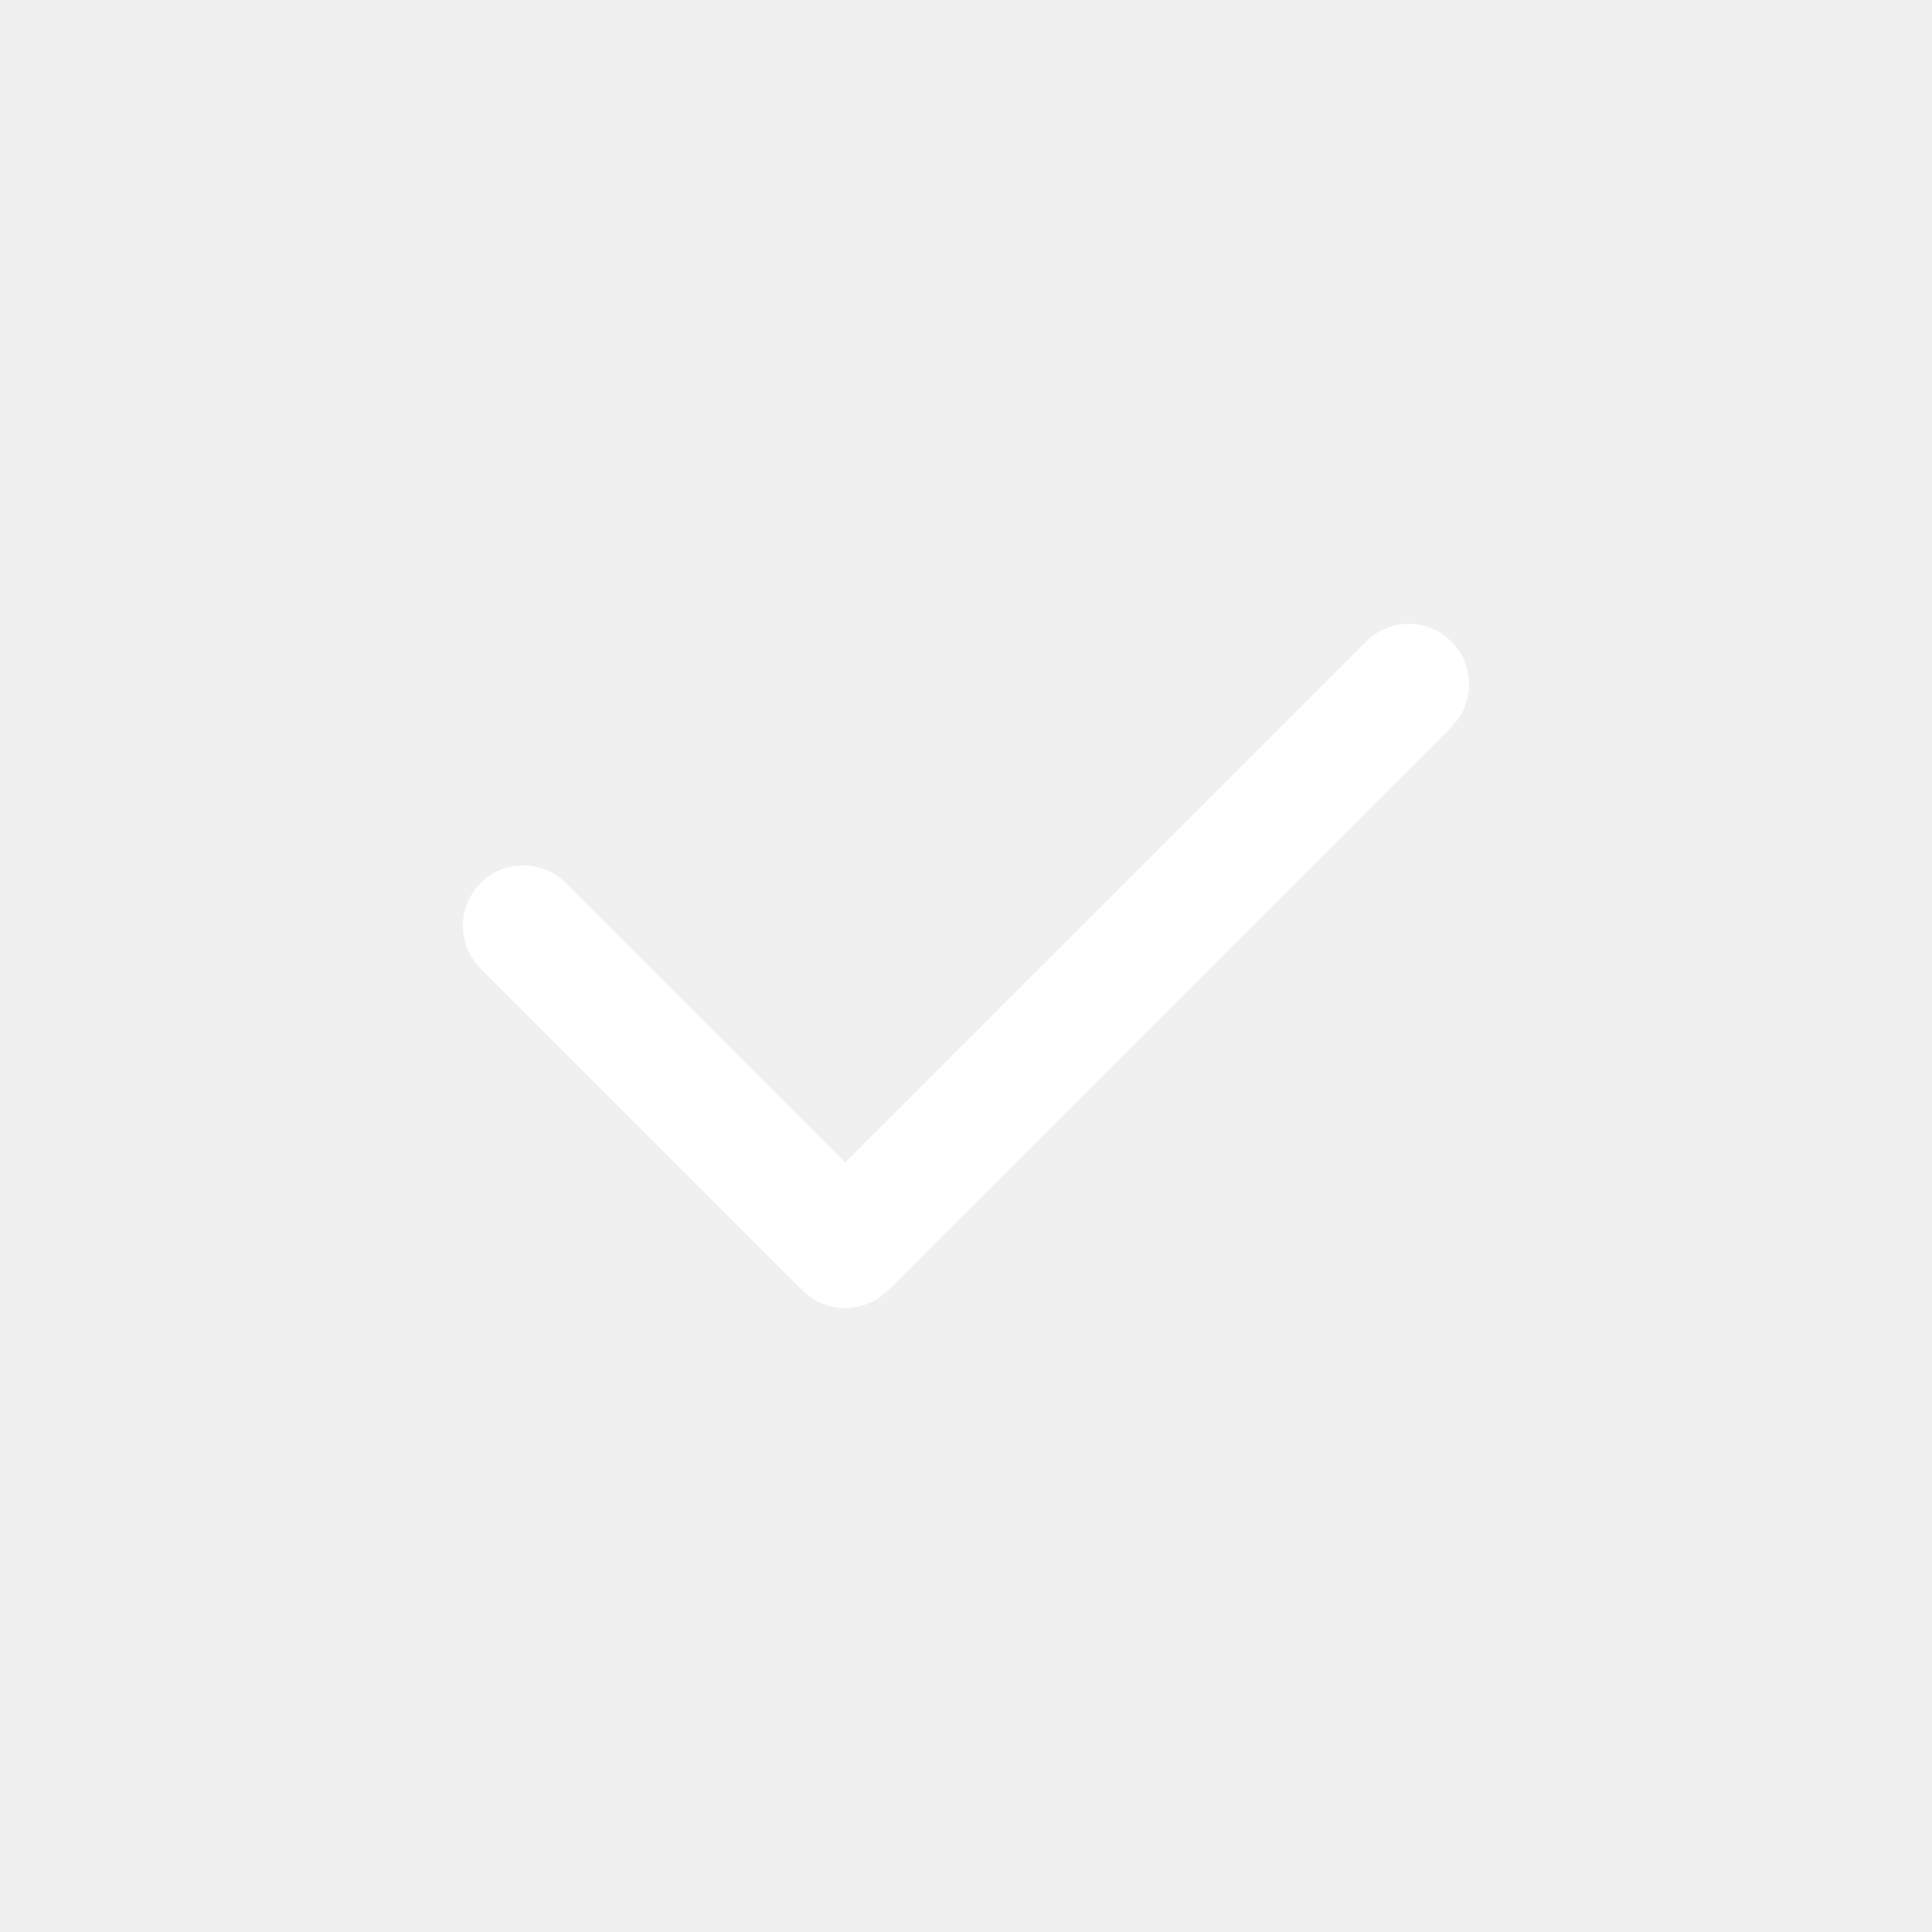
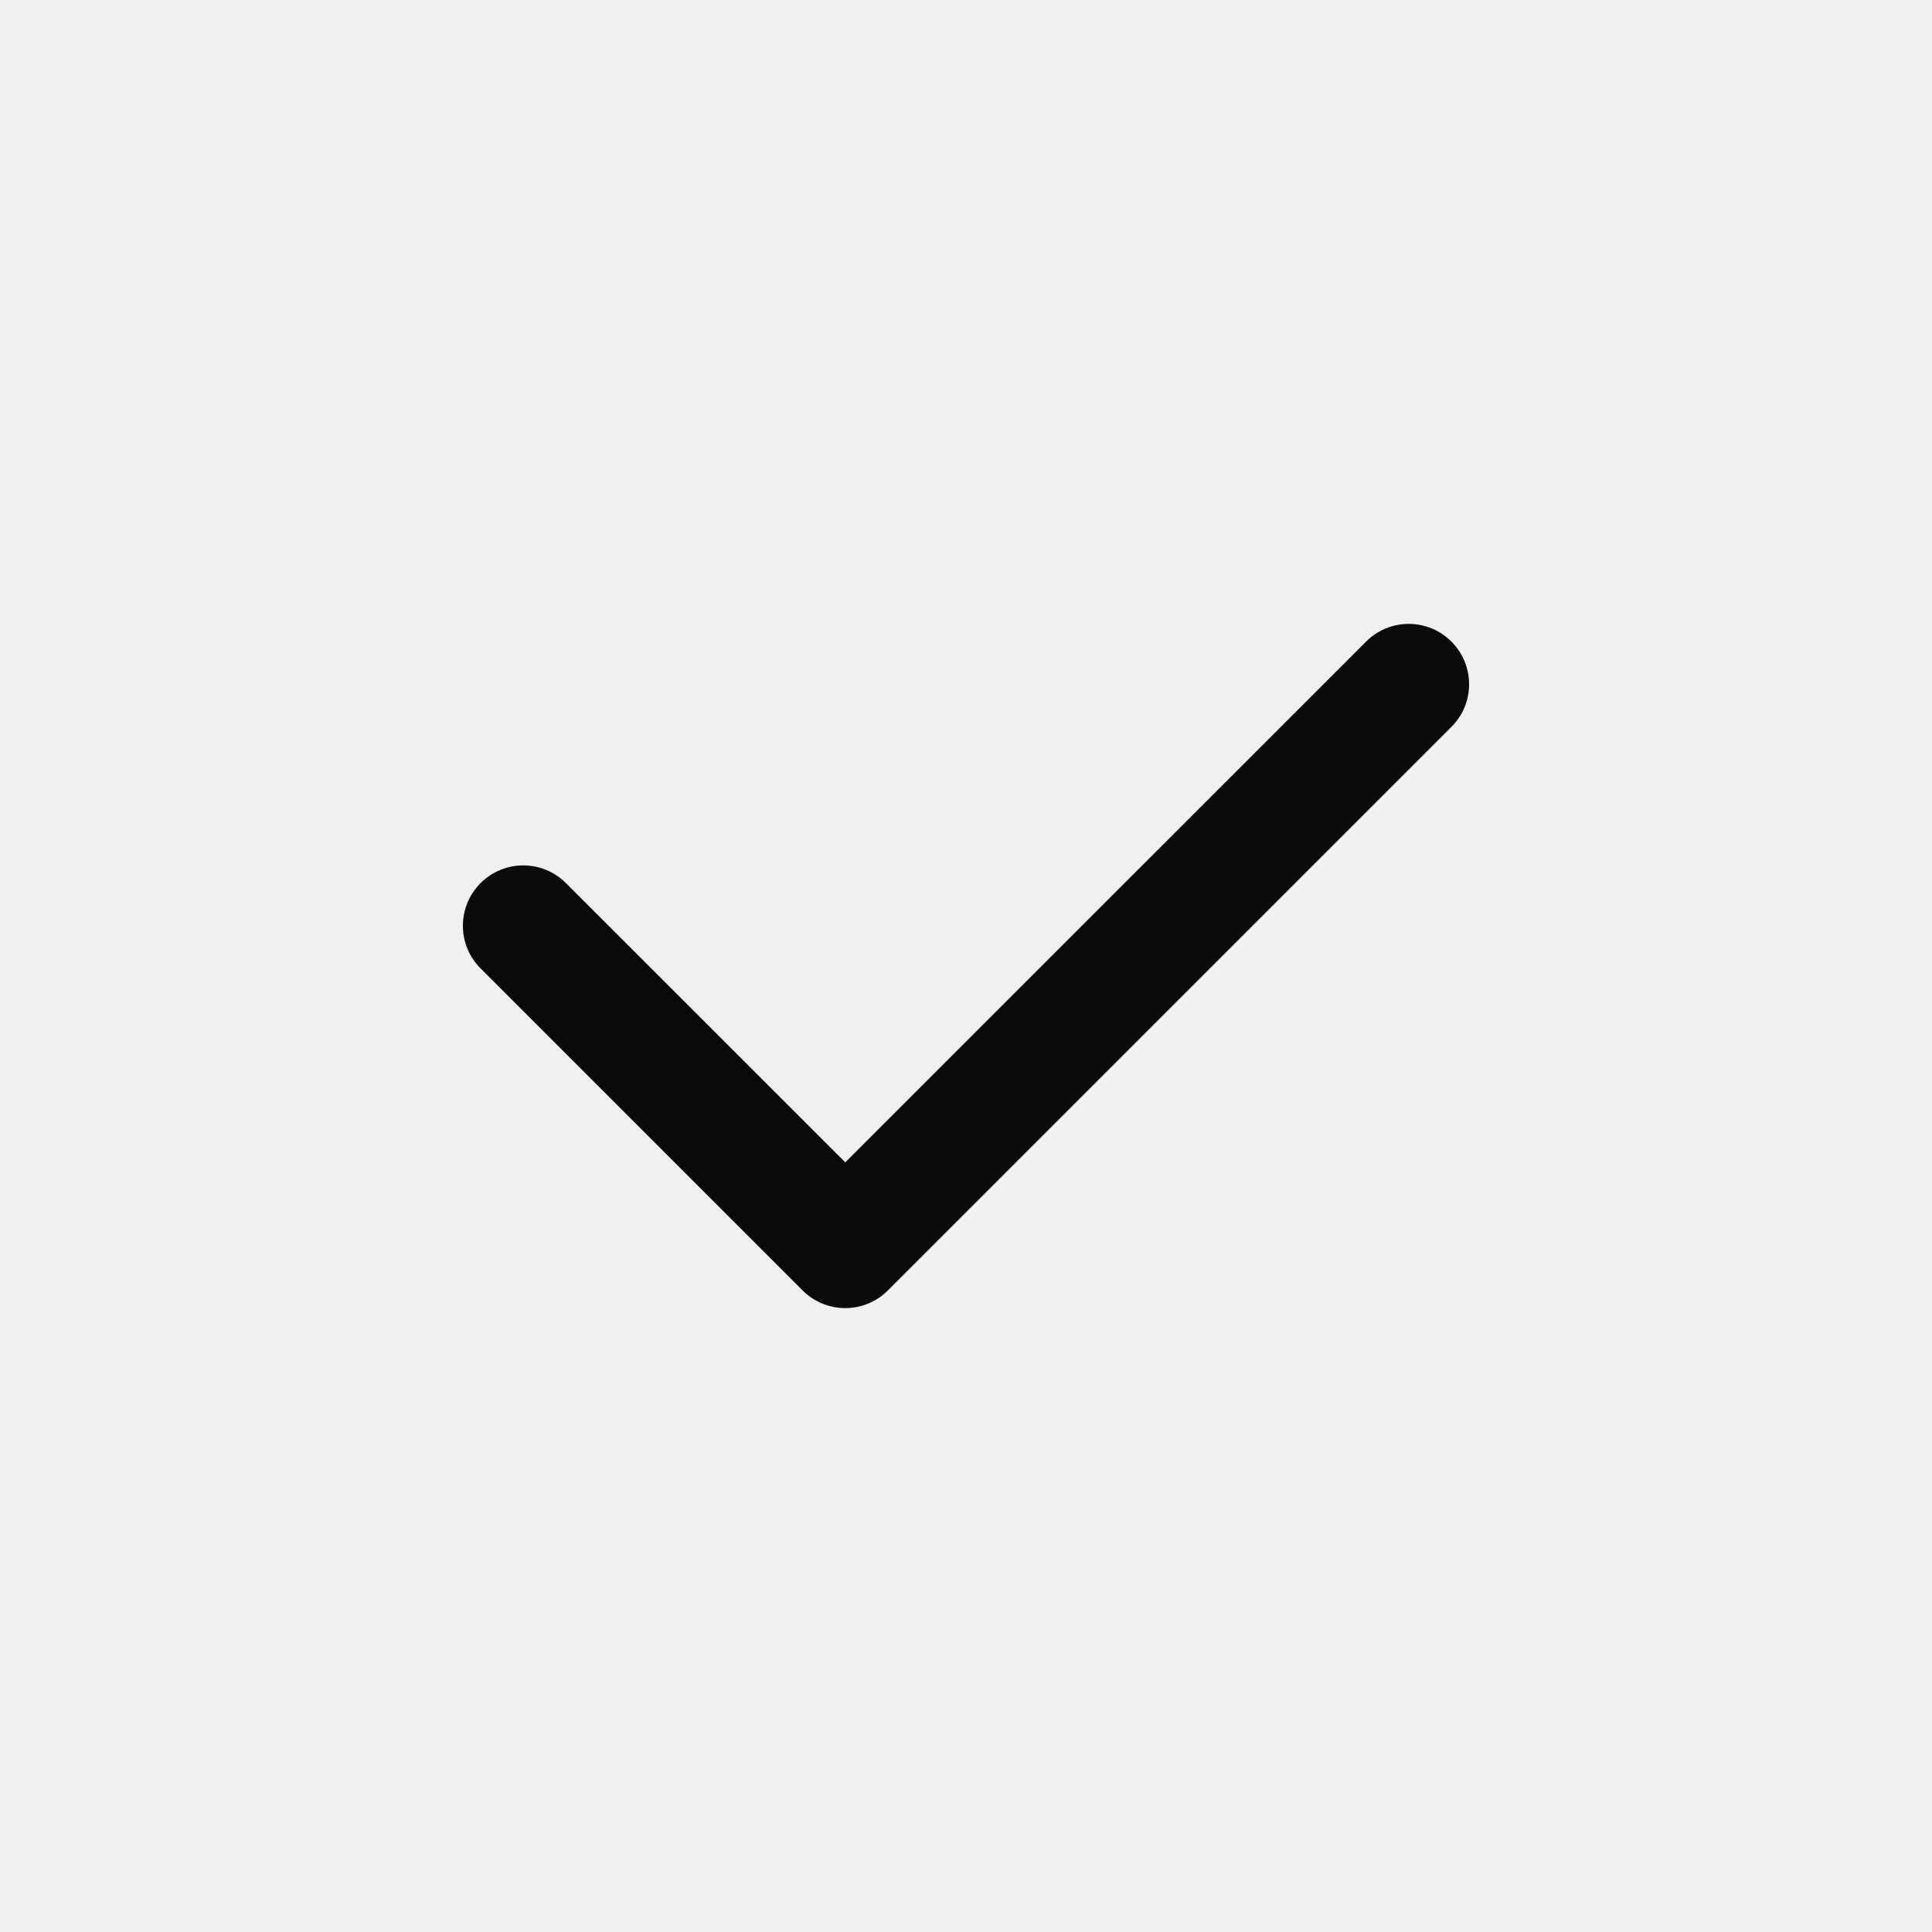
<svg xmlns="http://www.w3.org/2000/svg" width="24" height="24" viewBox="0 0 24 24" fill="none">
-   <path fill-rule="evenodd" clip-rule="evenodd" d="M18.03 7.97C18.323 8.263 18.323 8.737 18.03 9.03L11.03 16.03C10.737 16.323 10.263 16.323 9.97 16.03L5.97 12.03C5.677 11.737 5.677 11.263 5.97 10.97C6.263 10.677 6.737 10.677 7.03 10.97L10.5 14.439L16.97 7.97C17.263 7.677 17.737 7.677 18.03 7.97Z" fill="white" />
+   <path fill-rule="evenodd" clip-rule="evenodd" d="M18.03 7.97C18.323 8.263 18.323 8.737 18.03 9.03L11.03 16.03C10.737 16.323 10.263 16.323 9.97 16.03L5.97 12.03C5.677 11.737 5.677 11.263 5.97 10.97C6.263 10.677 6.737 10.677 7.03 10.97L10.5 14.439L16.97 7.97C17.263 7.677 17.737 7.677 18.03 7.97Z" fill="#0C0B0A" />
</svg>
